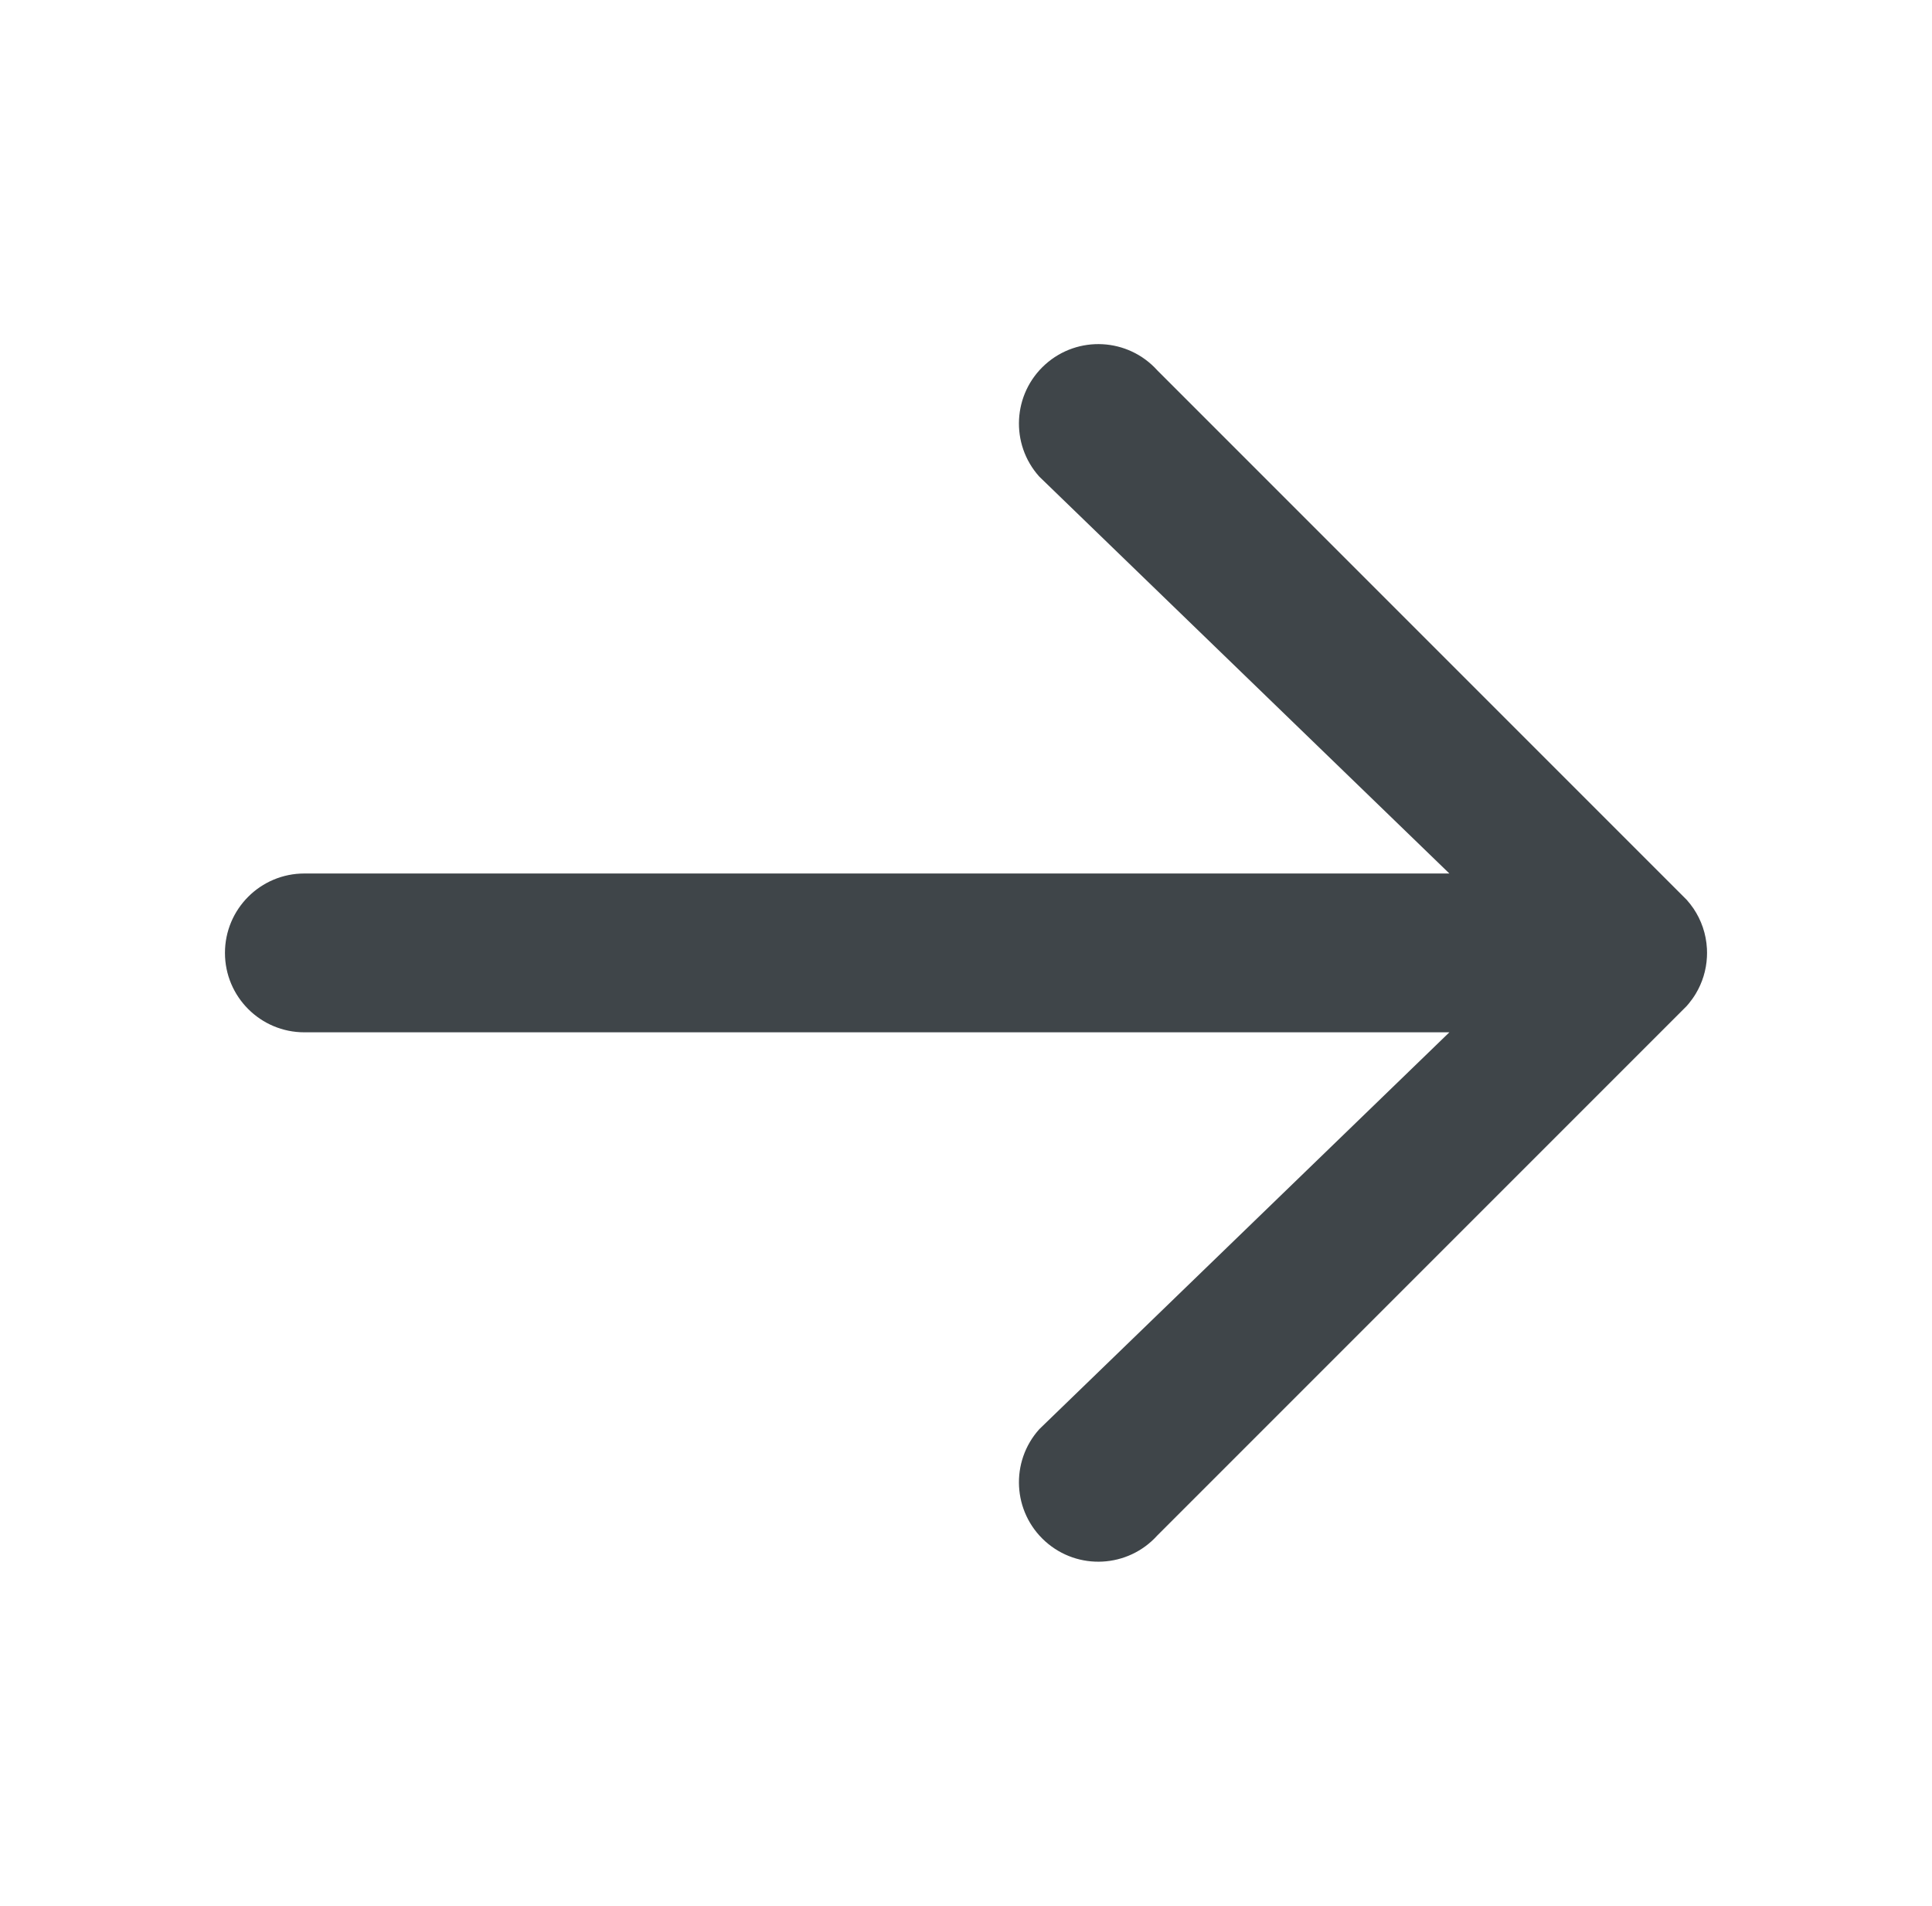
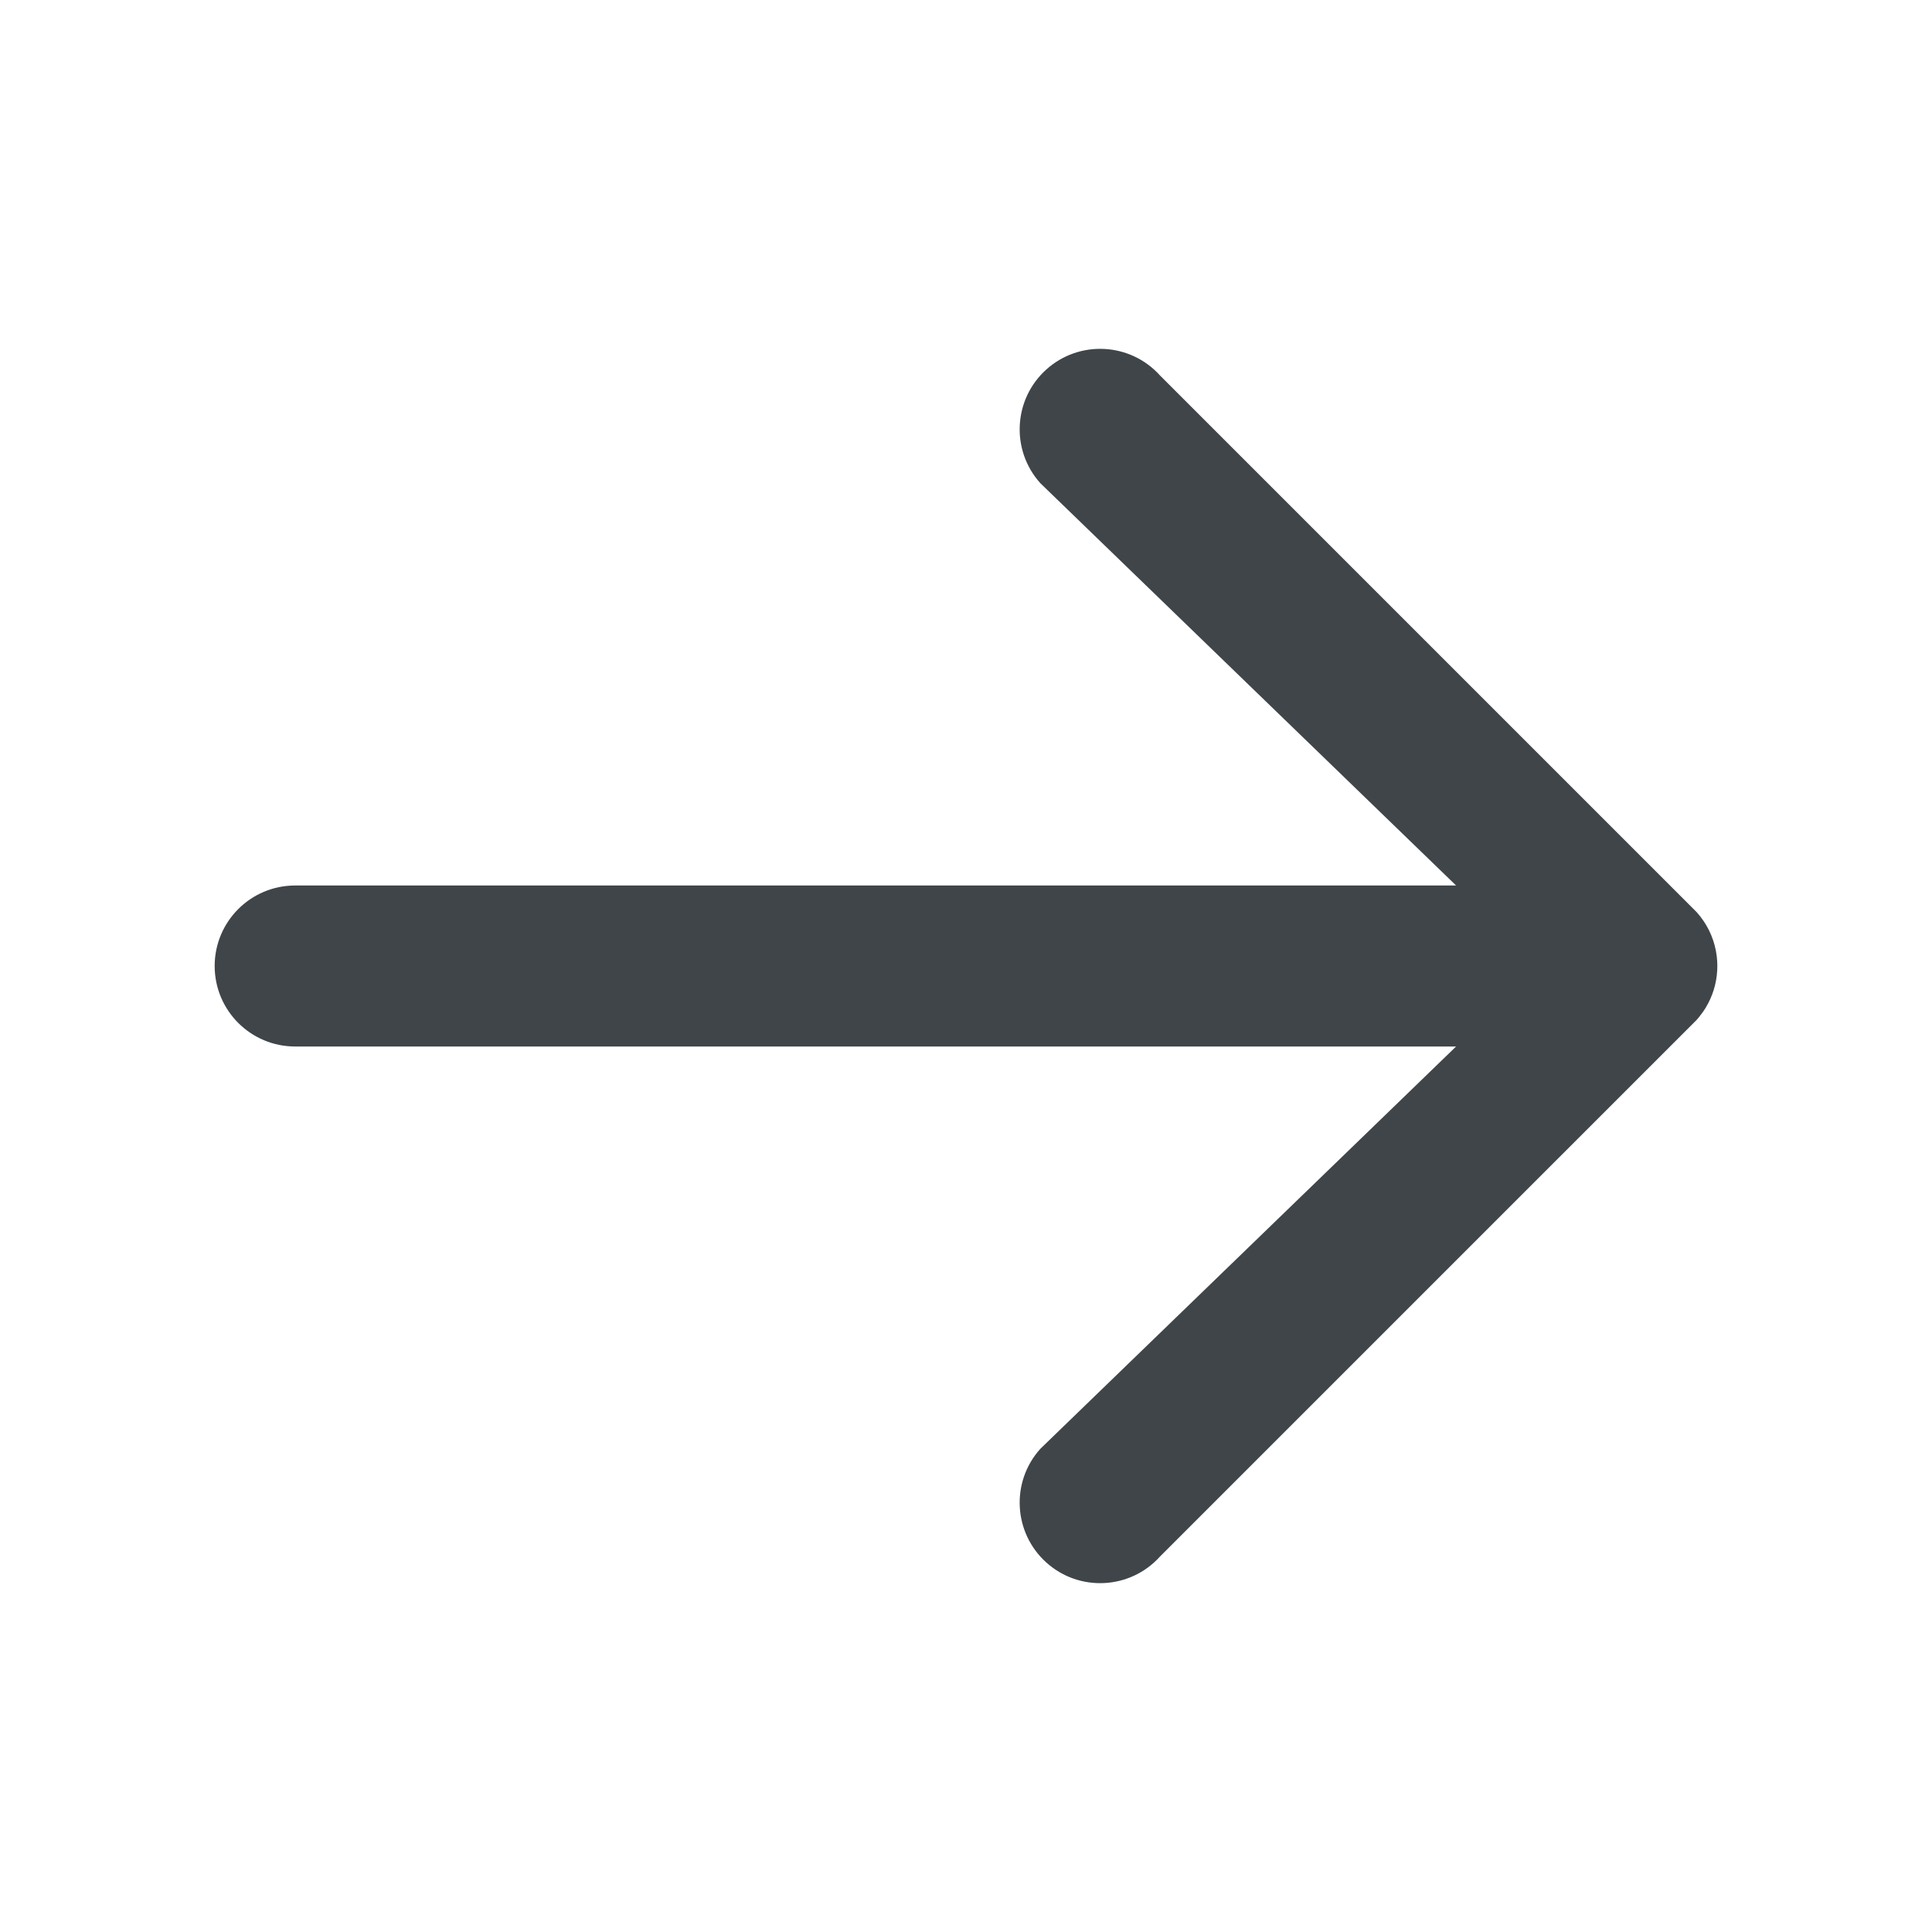
- <svg xmlns="http://www.w3.org/2000/svg" width="73" height="72" viewBox="0 0 73 72" fill="none">
-   <path fill-rule="evenodd" clip-rule="evenodd" d="M8.5 36C8.5 37.657 9.843 39 11.5 39H54.764L39.27 53.993C38.162 55.225 38.262 57.121 39.493 58.23C40.725 59.338 42.621 59.238 43.73 58.007L63.727 38.011C63.757 37.977 63.786 37.943 63.815 37.908C63.91 37.792 63.998 37.669 64.075 37.54C64.32 37.131 64.471 36.659 64.496 36.154C64.499 36.103 64.5 36.052 64.5 36C64.5 35.946 64.499 35.893 64.496 35.84C64.466 35.279 64.283 34.76 63.988 34.323C63.909 34.207 63.823 34.097 63.73 33.993L43.73 13.993C42.621 12.762 40.725 12.662 39.493 13.77C38.262 14.879 38.162 16.775 39.27 18.007L54.764 33H11.5C9.843 33 8.5 34.343 8.5 36Z" fill="#3F4549" />
+ <svg xmlns="http://www.w3.org/2000/svg" width="72" height="72" viewBox="0 0 72 72" fill="none">
+   <path fill-rule="evenodd" clip-rule="evenodd" d="M8 36C8 37.657 9.343 39 11 39H54.264L38.77 53.993C37.662 55.225 37.762 57.121 38.993 58.23C40.225 59.338 42.121 59.238 43.23 58.007L63.227 38.011C63.257 37.977 63.286 37.943 63.315 37.908C63.41 37.792 63.498 37.669 63.575 37.54C63.82 37.131 63.971 36.659 63.996 36.154C63.999 36.103 64 36.052 64 36C64 35.946 63.999 35.893 63.996 35.84C63.966 35.279 63.783 34.76 63.488 34.323C63.409 34.207 63.323 34.097 63.23 33.993L43.23 13.993C42.121 12.762 40.225 12.662 38.993 13.77C37.762 14.879 37.662 16.775 38.77 18.007L54.264 33H11C9.343 33 8 34.343 8 36Z" fill="#3F4549" />
</svg>
